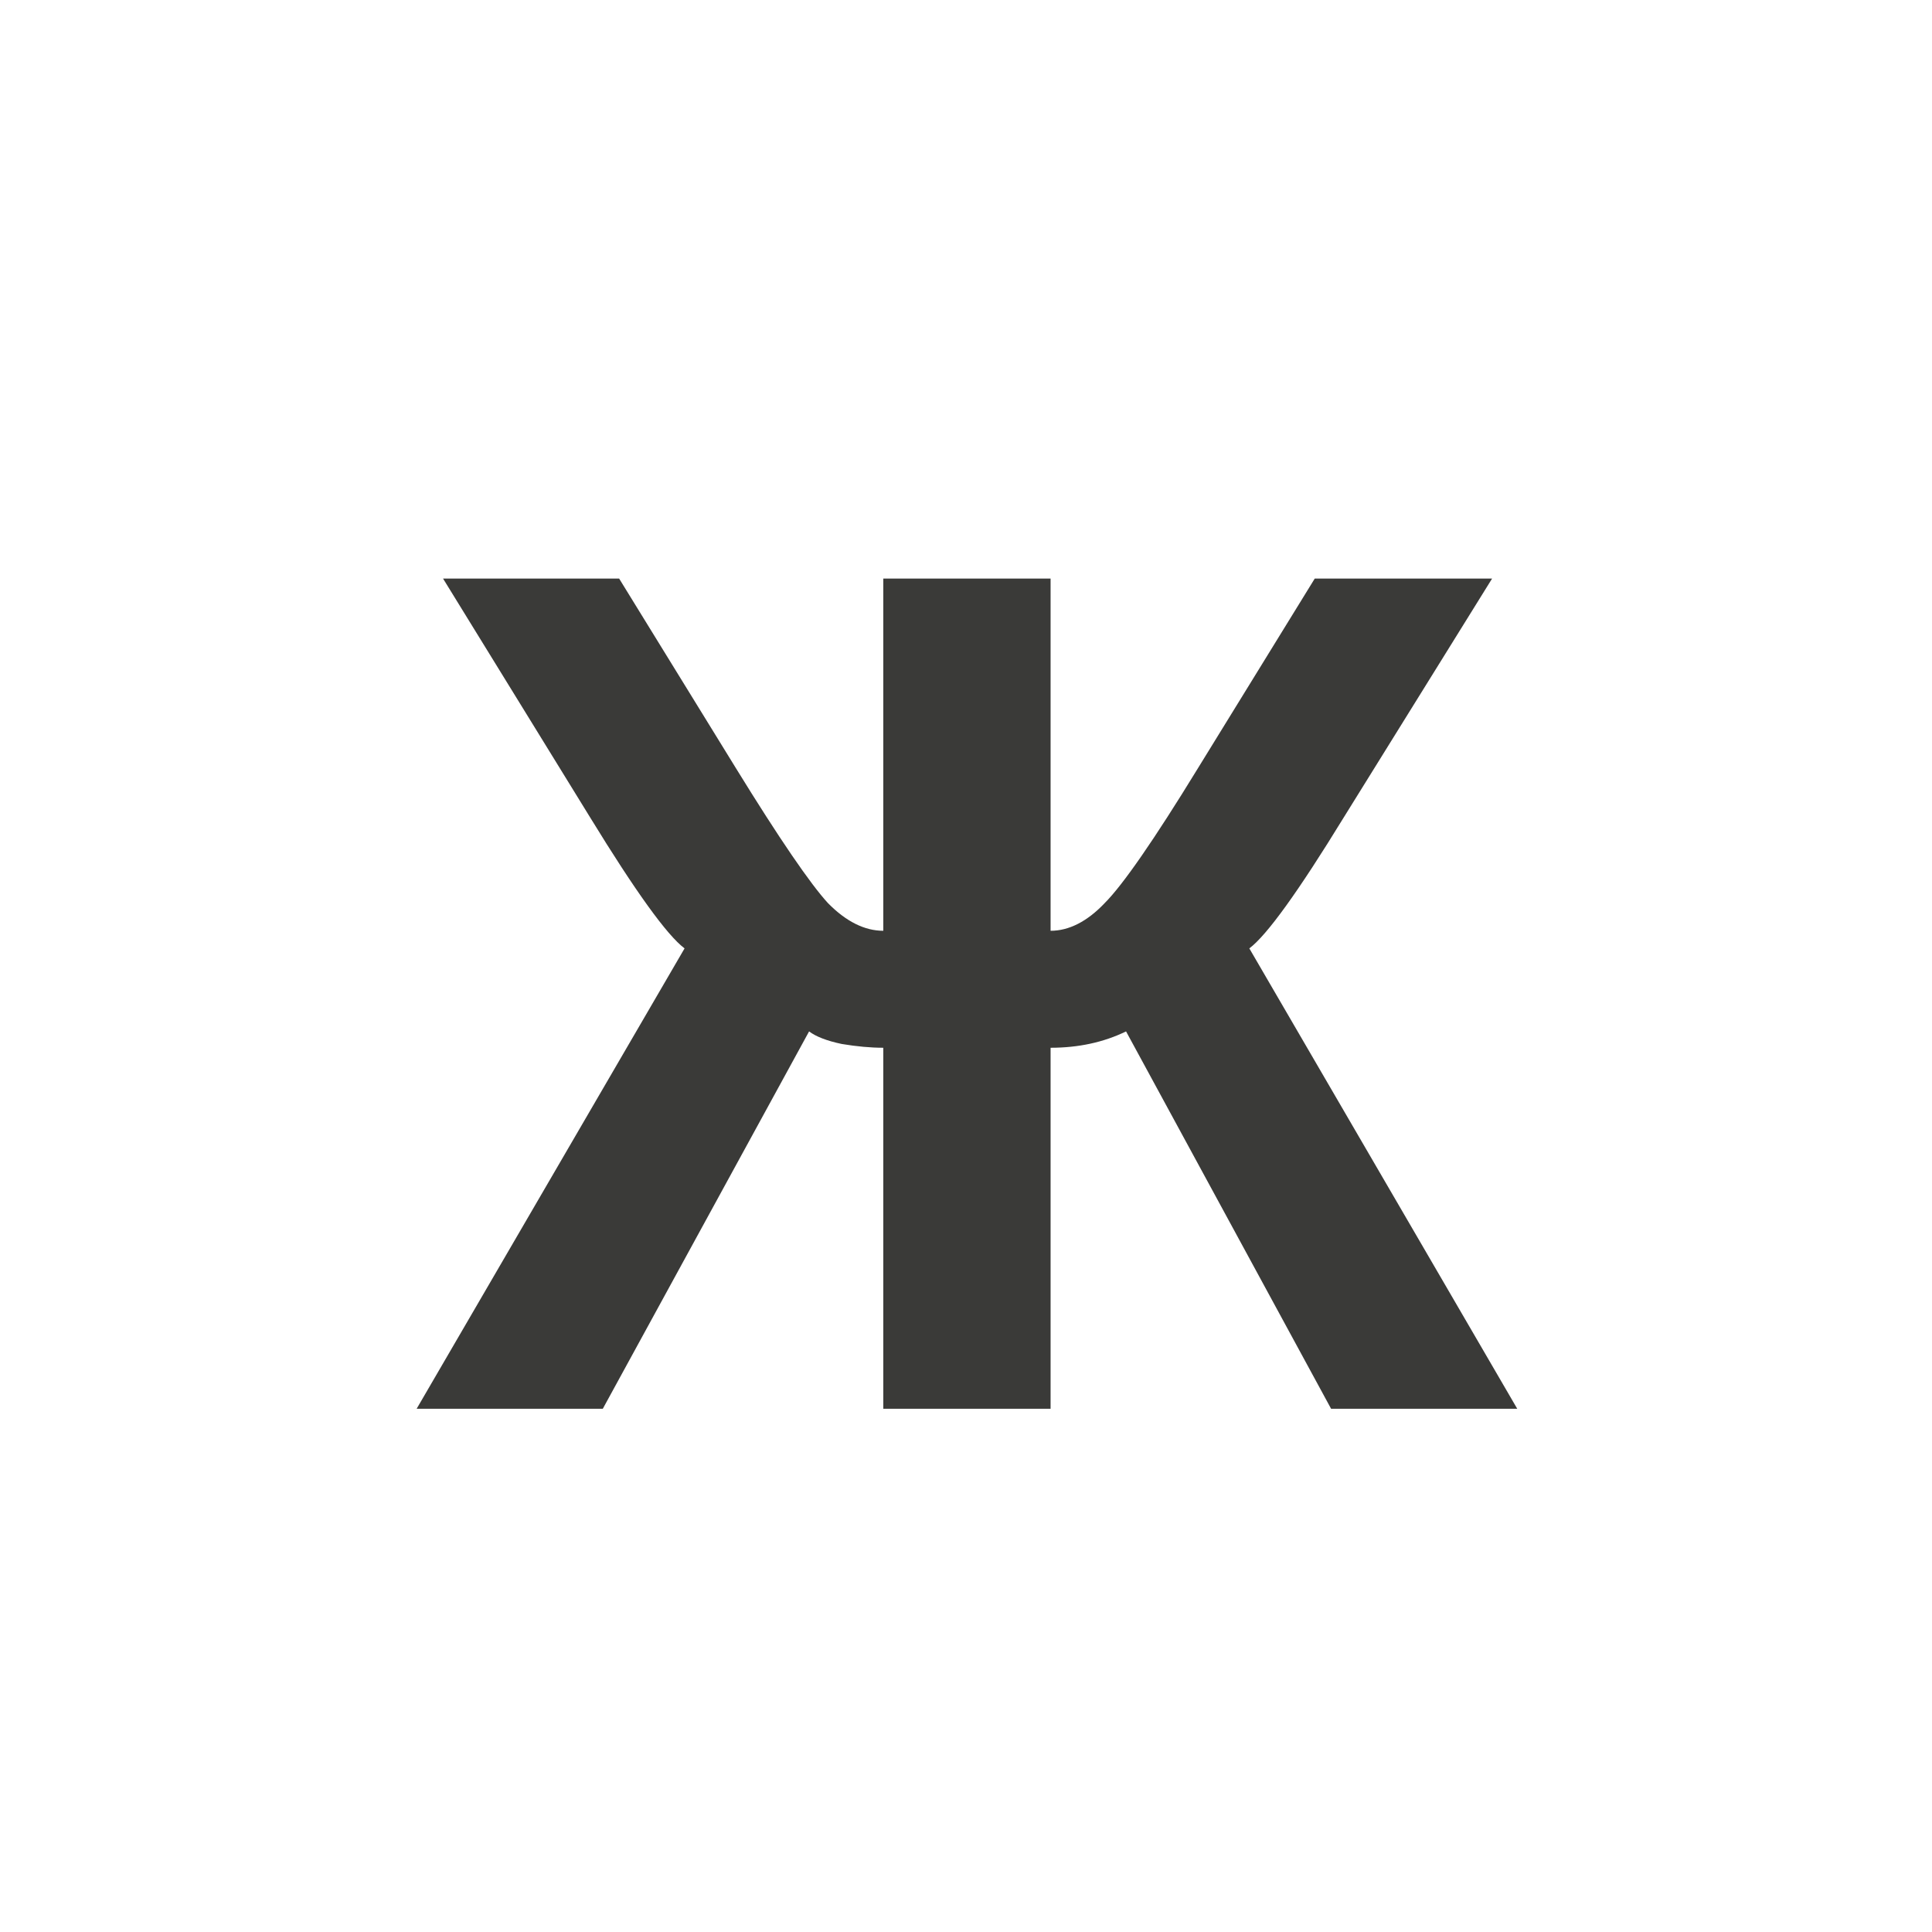
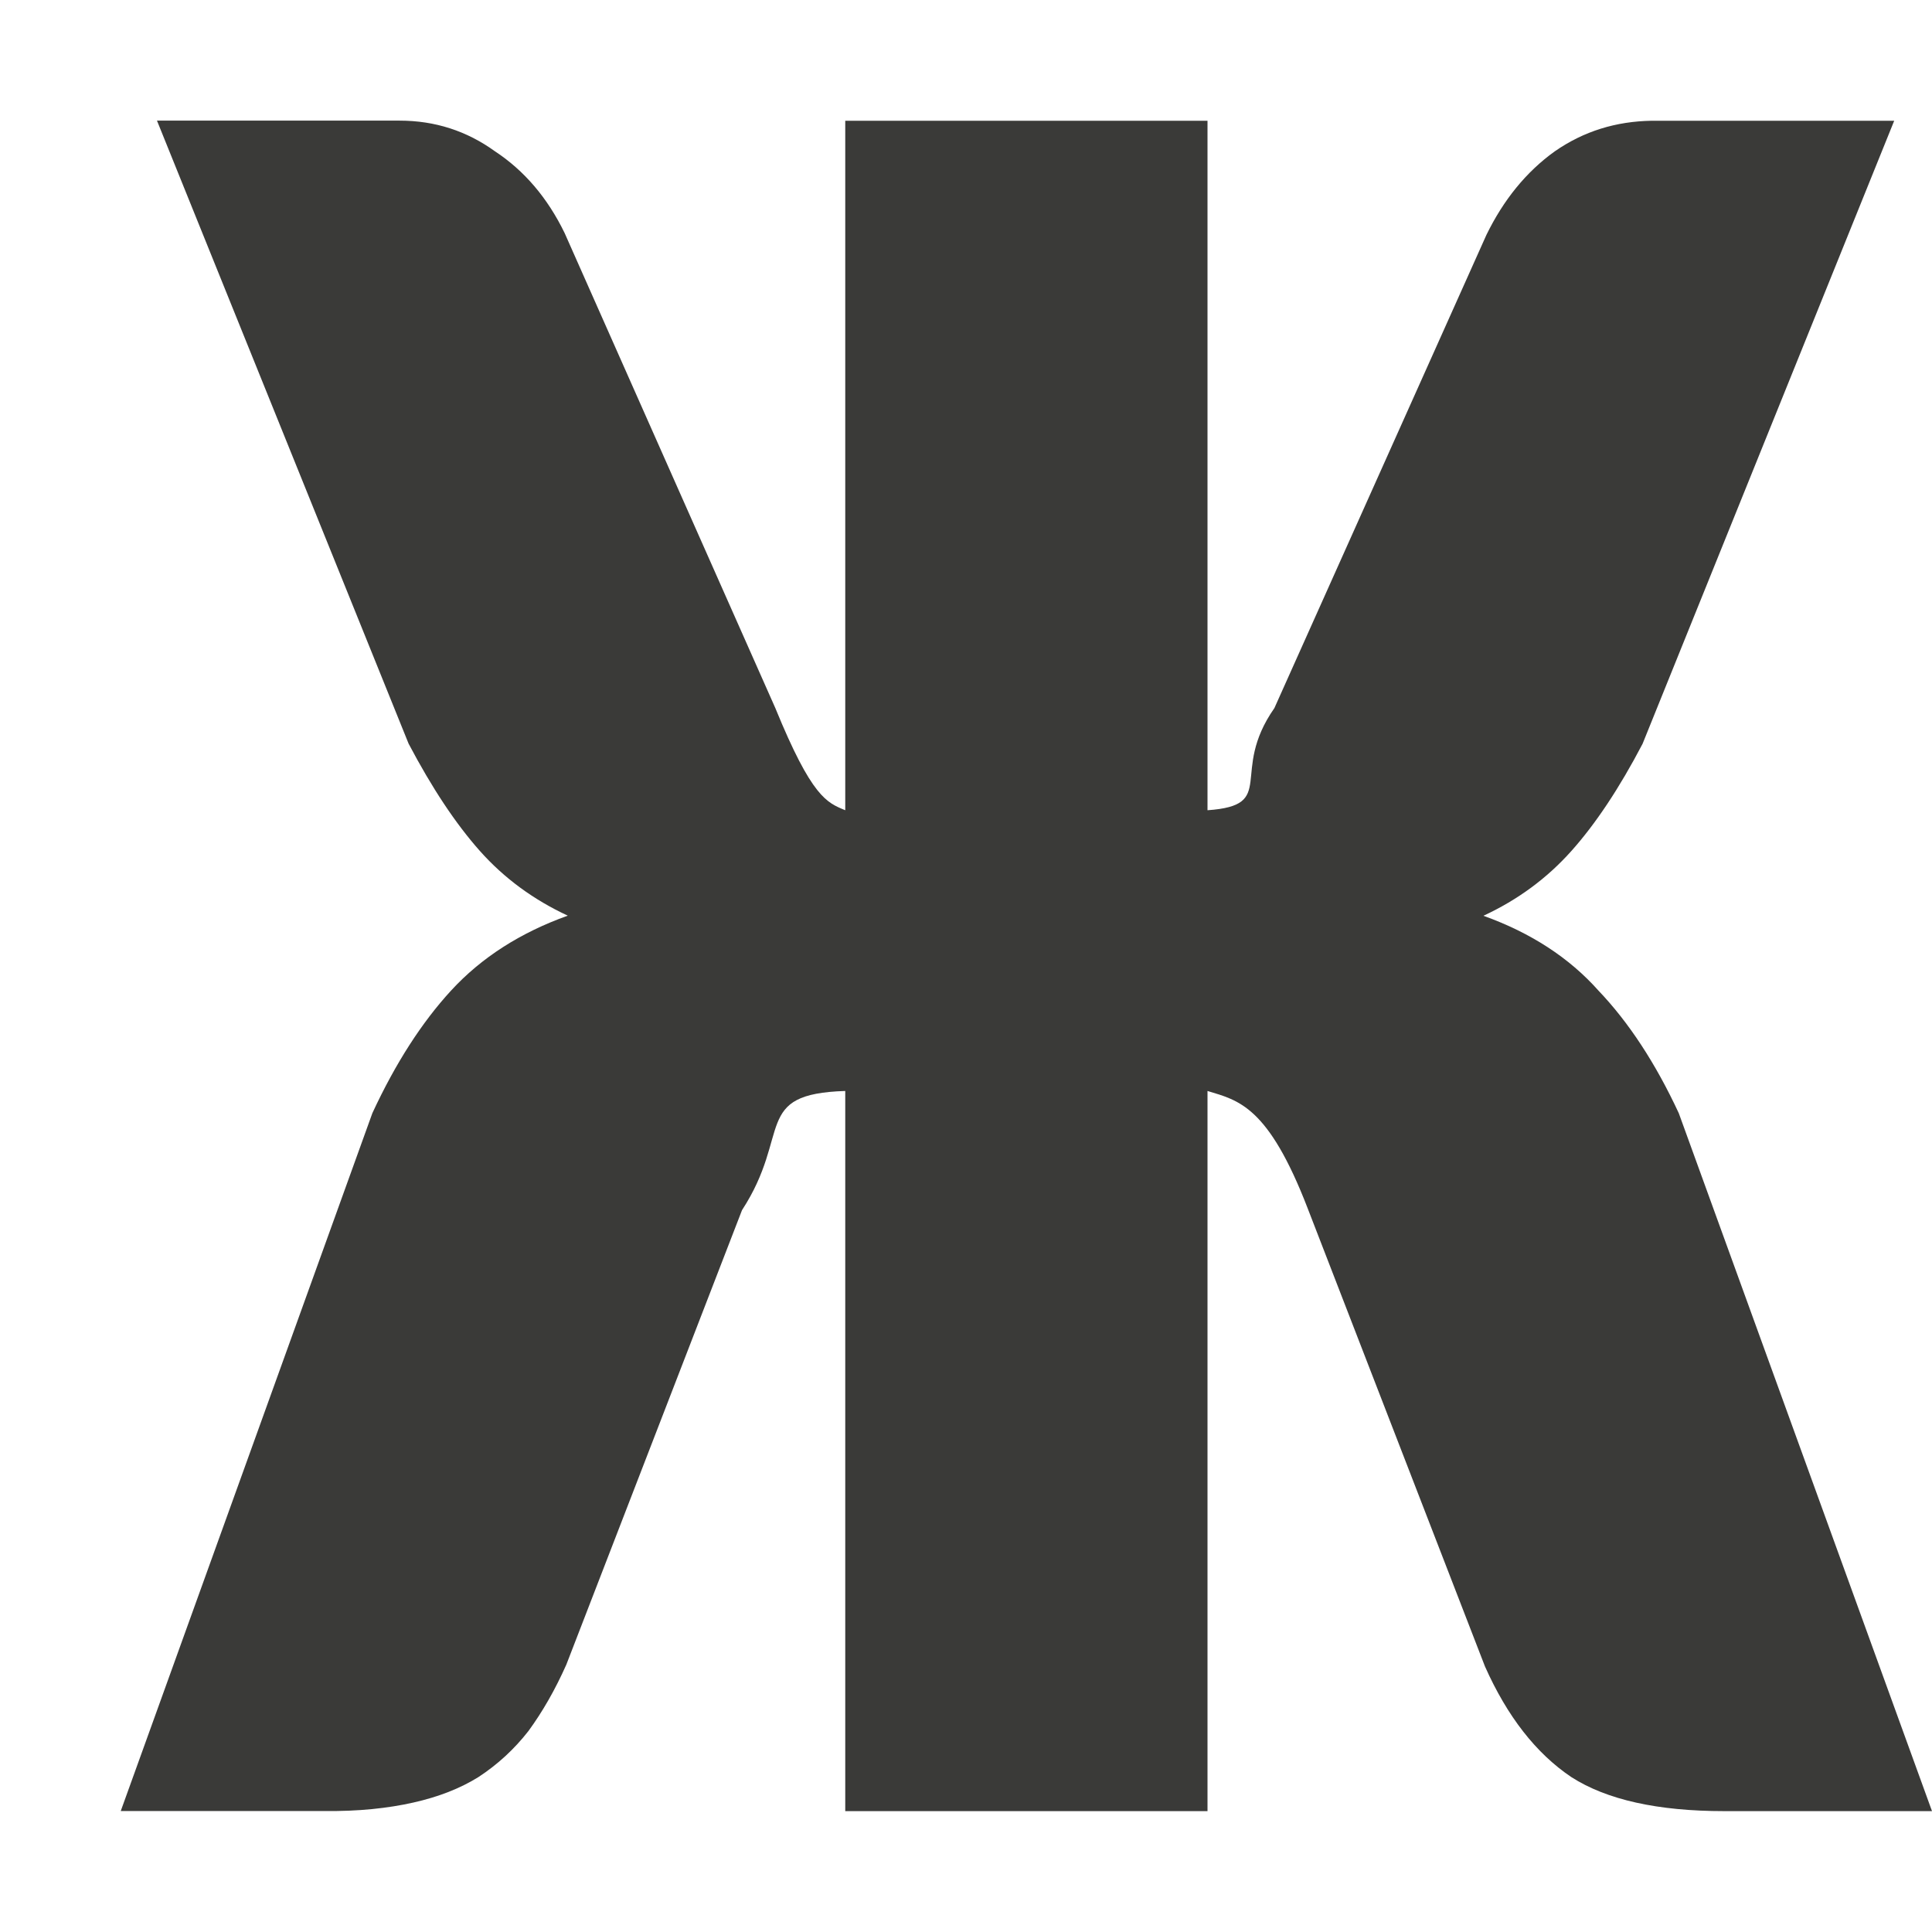
- <svg xmlns="http://www.w3.org/2000/svg" viewBox="0 0 24 24">
-   <text x="12" y="17.5" text-anchor="middle" font-size="15" font-weight="900" font-family="system-ui, -apple-system, 'Segoe UI', Arial, sans-serif" fill="#3a3a38">Ж</text>
+ <svg xmlns="http://www.w3.org/2000/svg" viewBox="0 0 16 16">
+   <path d="m6.421 5.864c.303.741.427.783.579.846v-5.71l3-0v5.71c.587-.041.177-.307.554-.846l1.756-3.919c.142-.291.33-.522.565-.691.243-.169.51-.249.803-.254l2.009-0-2.084 5.16c-.192.367-.389.663-.59.888s-.443.404-.728.536c.393.141.711.348.953.62.251.263.473.602.665 1.015l2.097 5.78-1.72 0c-.552 0-.974-.094-1.267-.282-.293-.197-.531-.503-.715-.916l-1.468-3.793c-.328-.851-.574-.895-.83-.973v5.964h-3v-5.964c-.772.024-.442.353-.855.987l-1.455 3.764c-.092.207-.197.39-.314.55-.117.15-.255.277-.414.381-.151.094-.33.164-.539.211-.209.047-.456.074-.74.07l-1.683-0 2.084-5.78c.192-.414.41-.752.652-1.015.251-.273.573-.479.966-.62-.284-.132-.527-.31-.728-.536s-.397-.522-.59-.888l-2.084-5.16 2.009 0c.293 0.0.556.085.79.254.243.16.435.385.577.677z" fill="#3a3a38" stroke-width="1.167" />
</svg>
